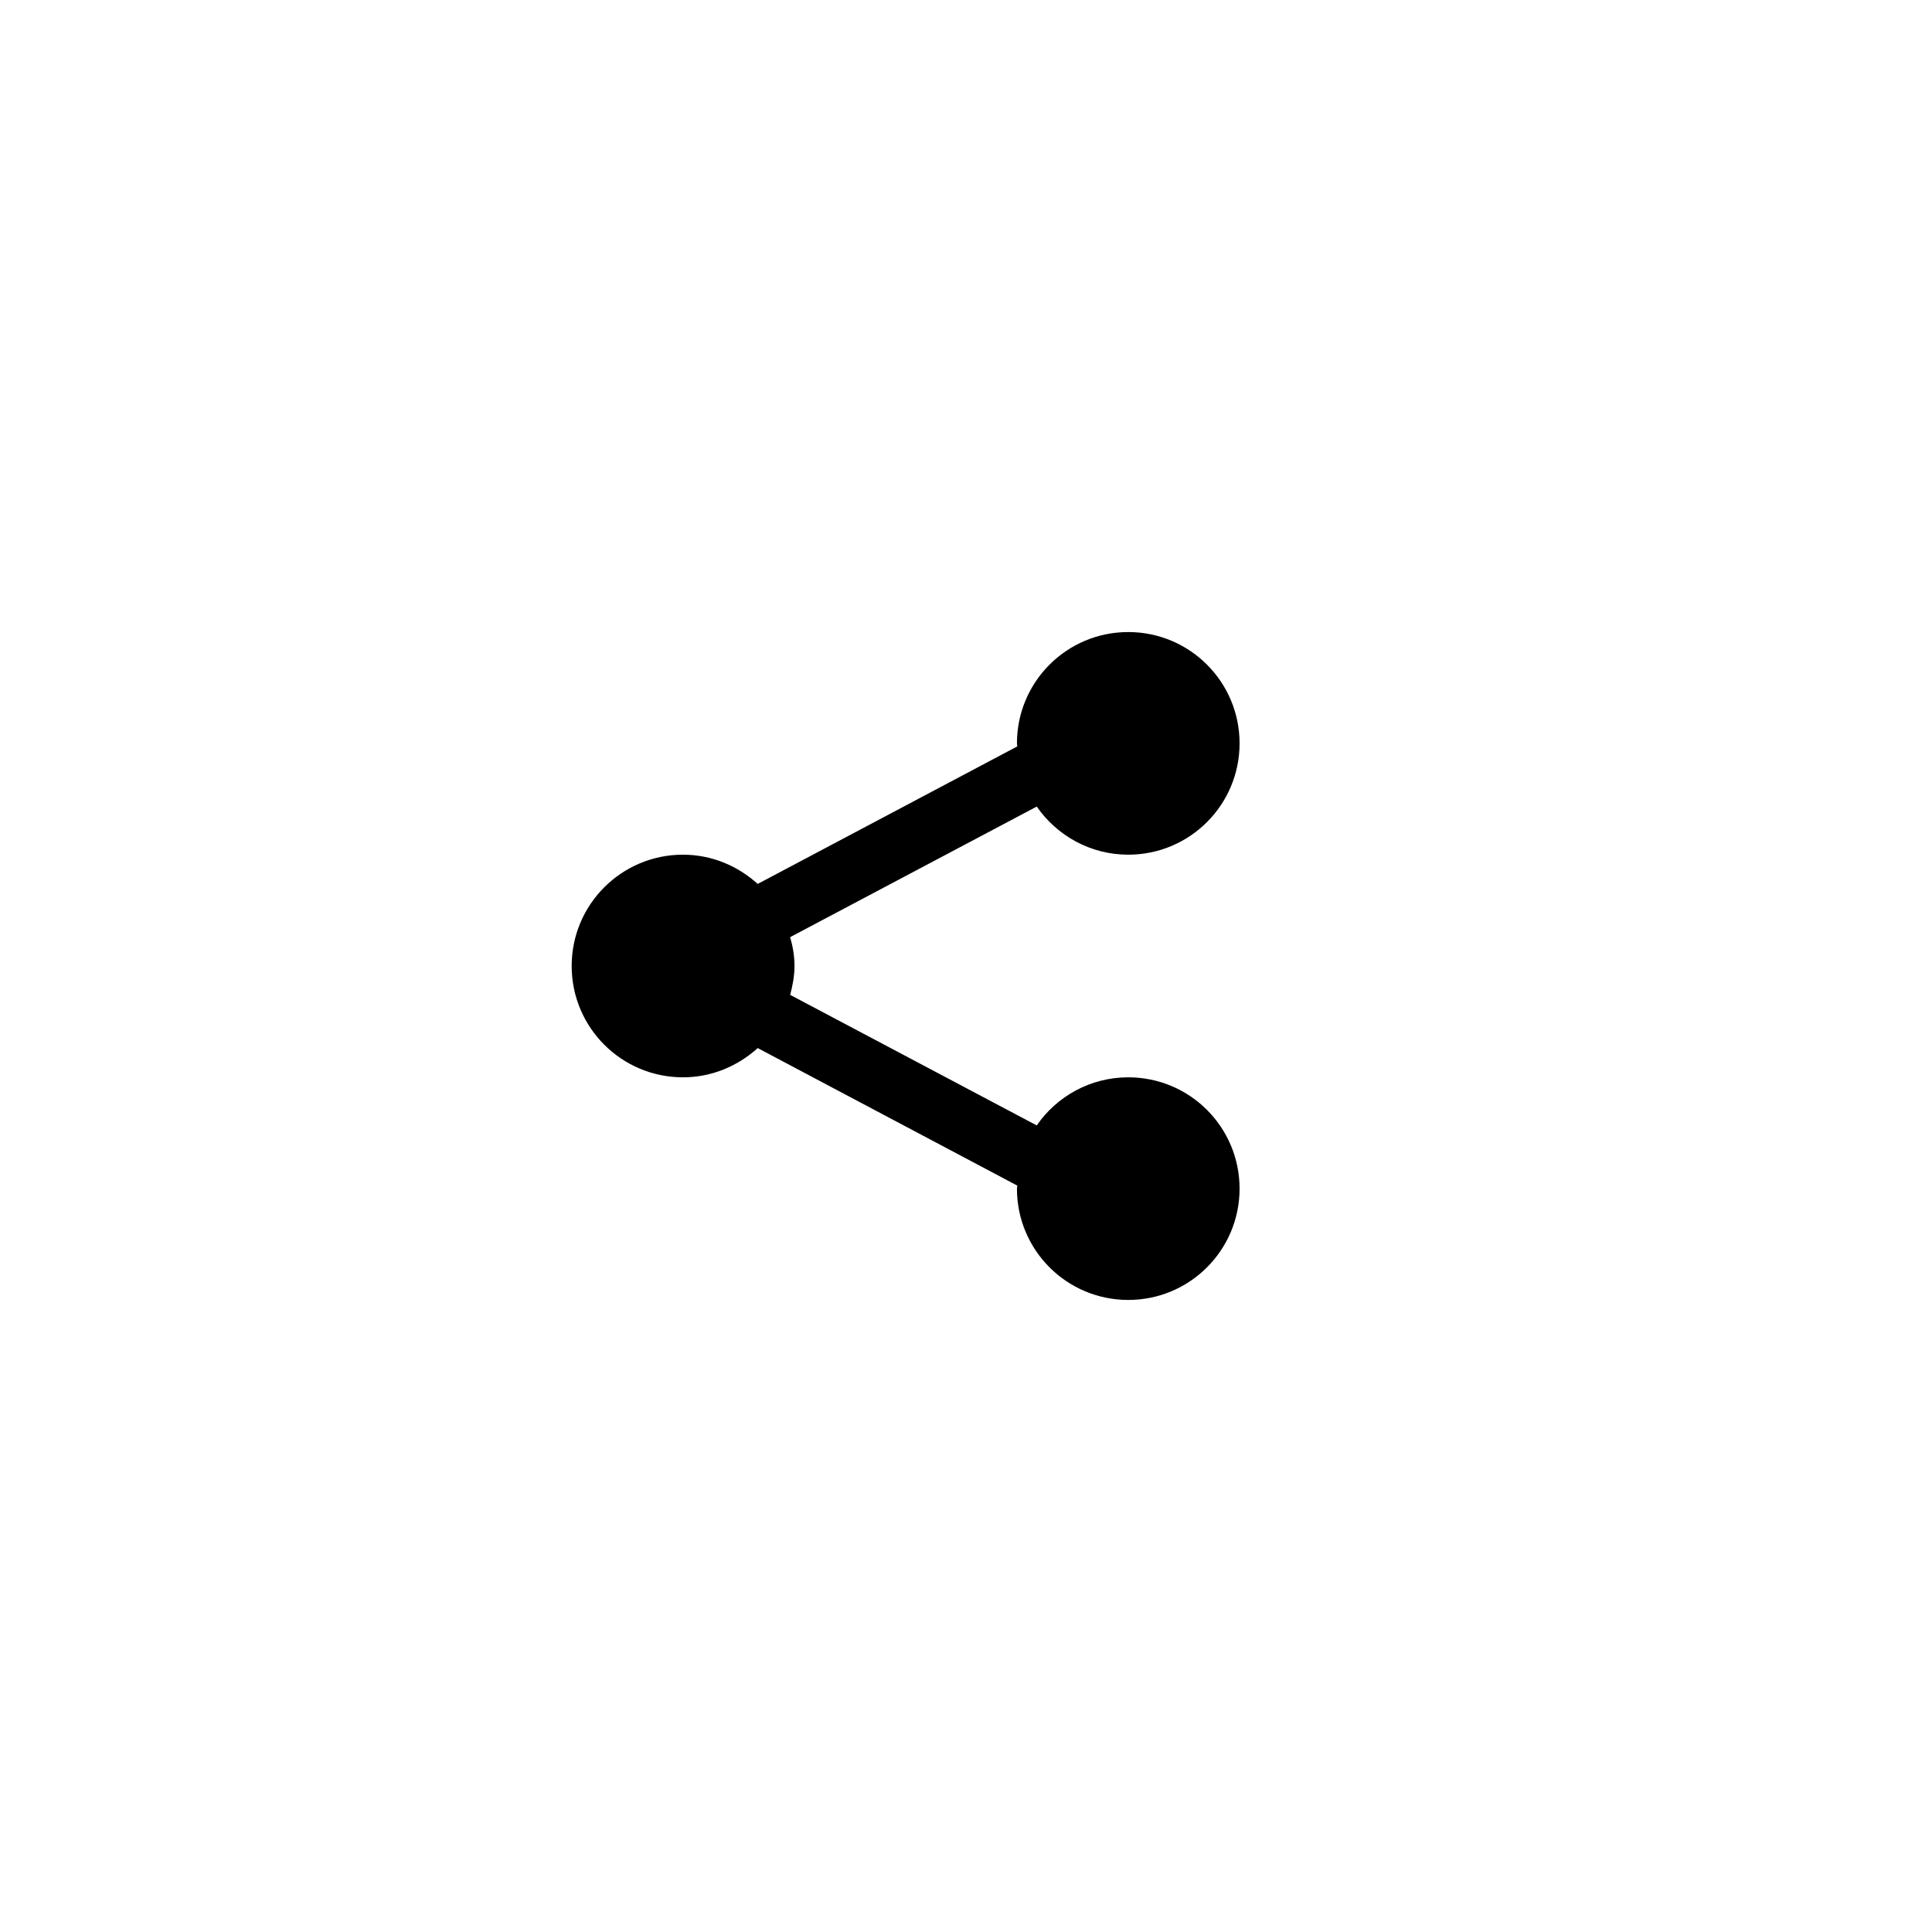
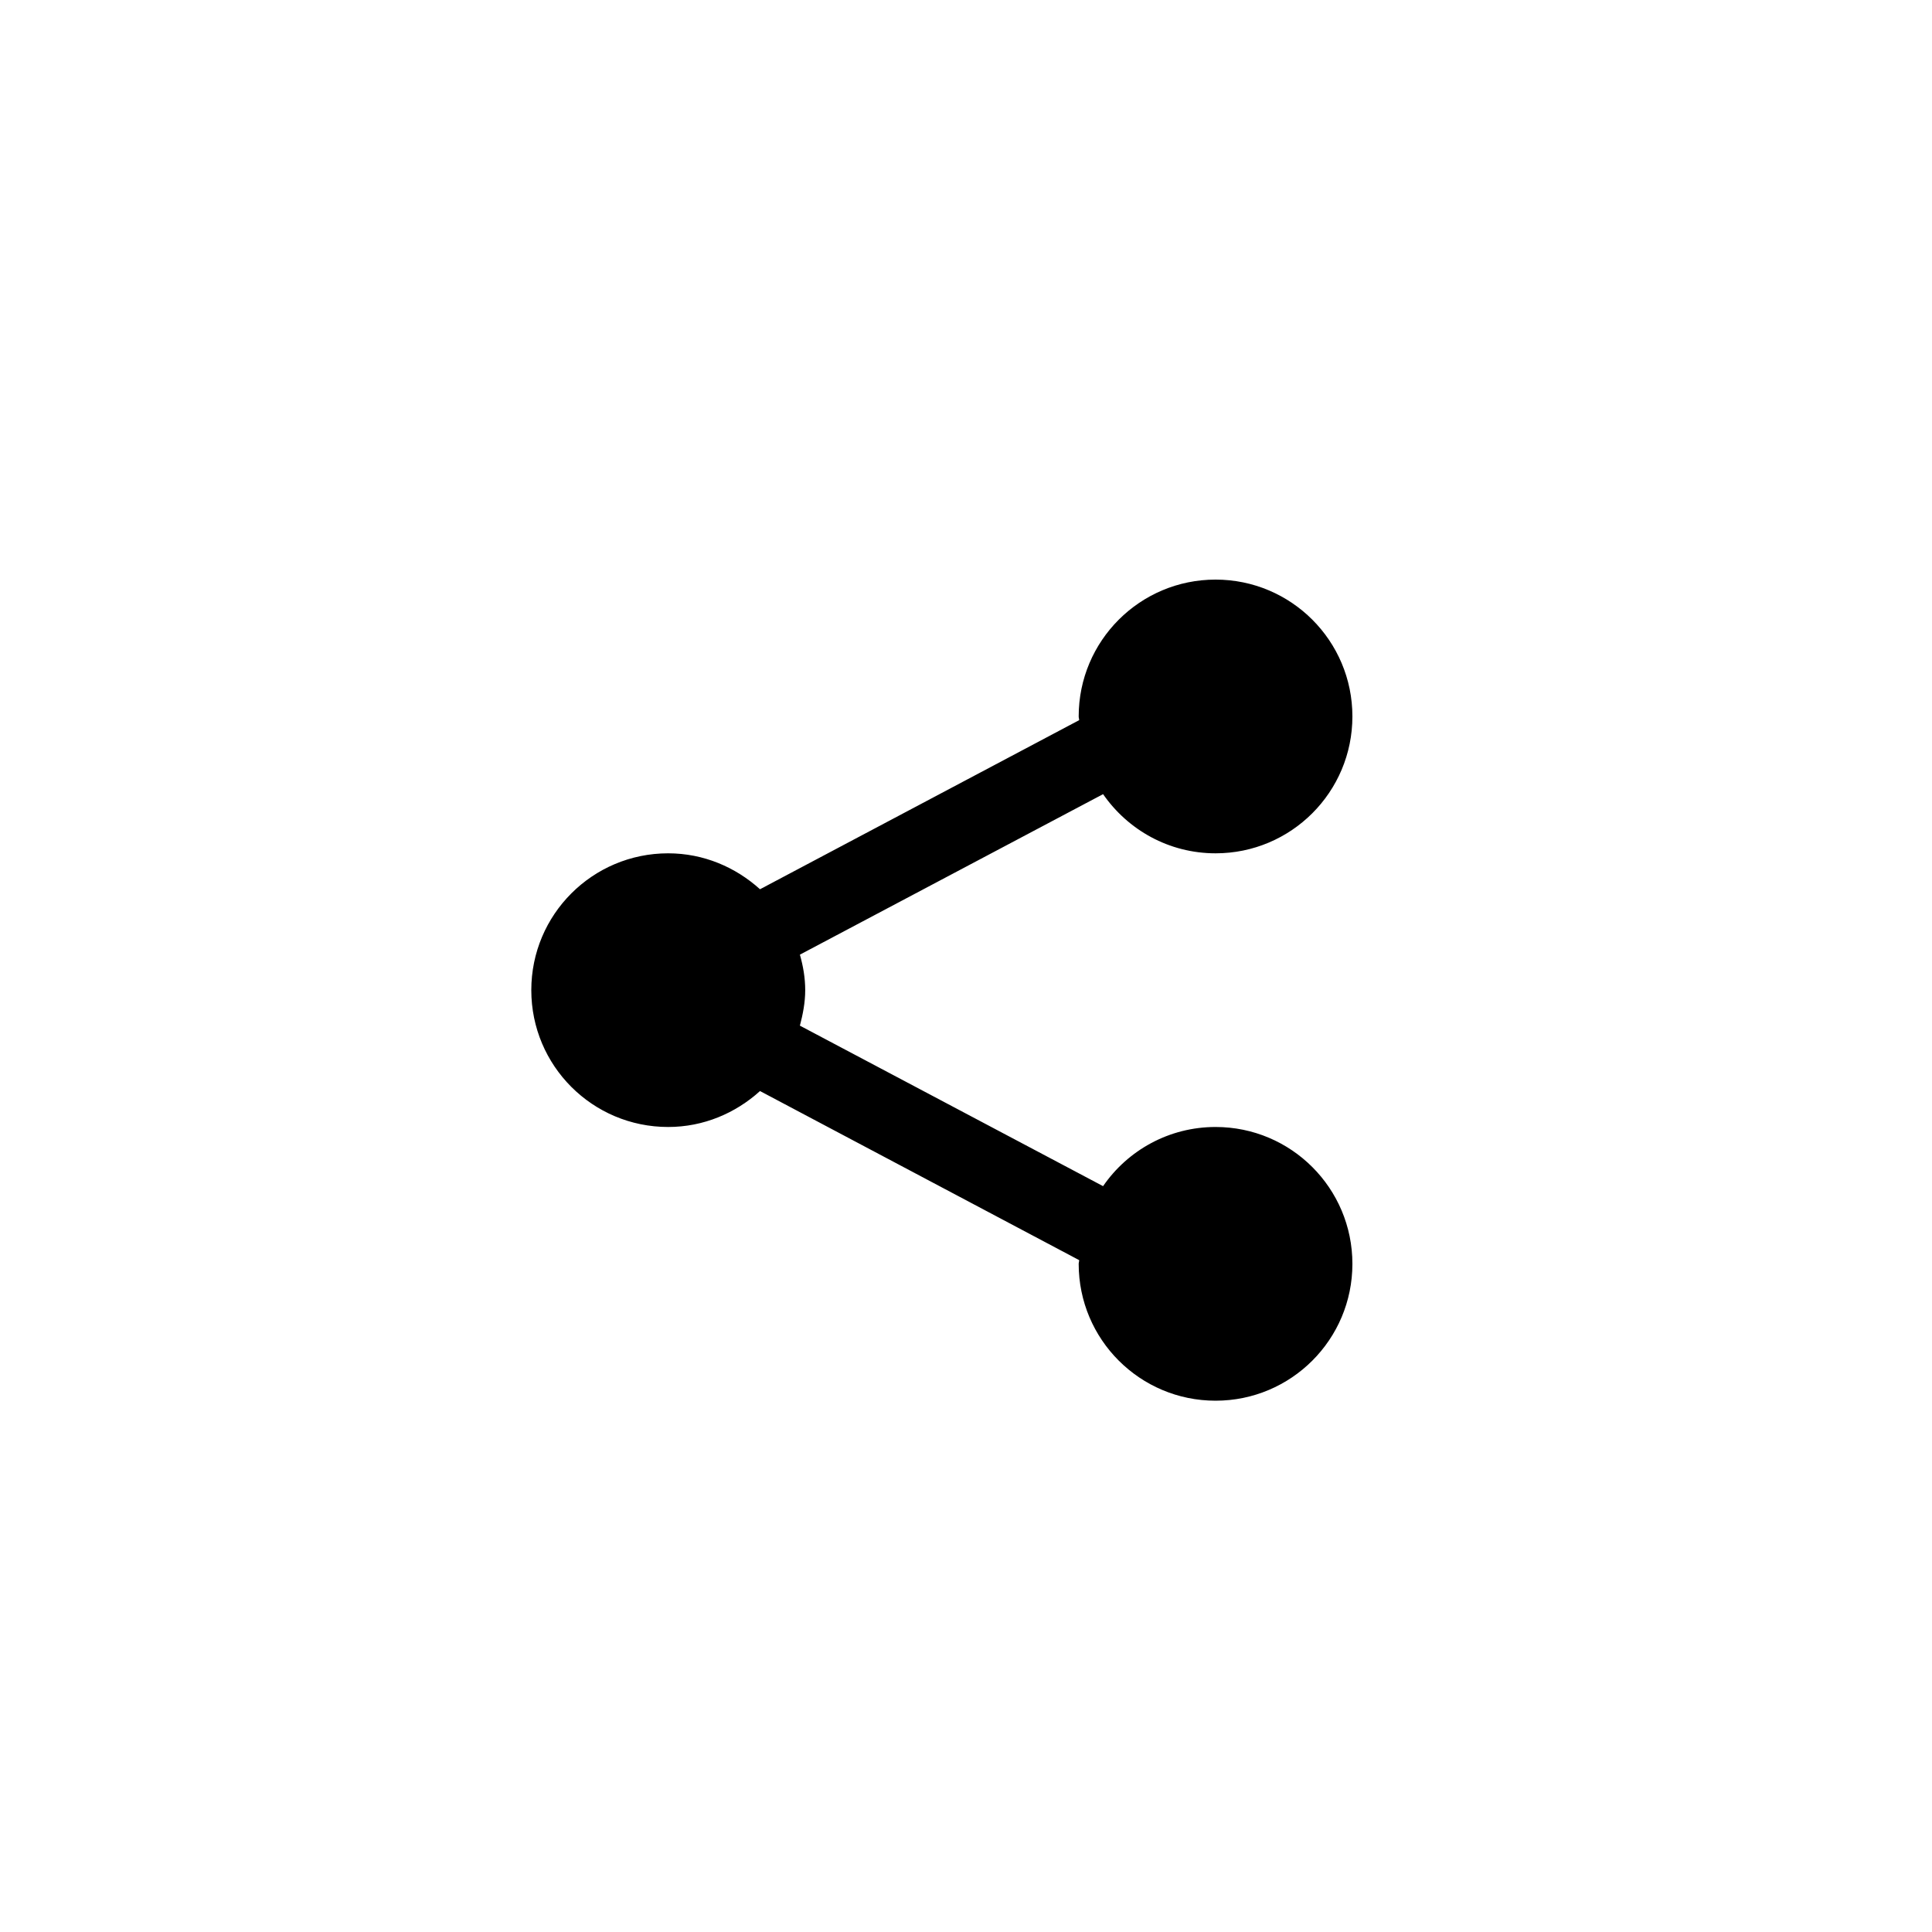
- <svg xmlns="http://www.w3.org/2000/svg" version="1.1" id="Layer_1" x="0px" y="0px" viewBox="0 0 1024 1024" enable-background="new 0 0 1024 1024" xml:space="preserve">
-   <path fill-rule="evenodd" clip-rule="evenodd" d="M598,571c-20.1,0-37.9,10.1-48.5,25.5l-130.7-69.2  c1.3-4.9,2.3-10,2.3-15.3s-0.9-10.4-2.3-15.3l130.7-69.2c10.7,15.4,28.4,25.5,48.5,25.5c32.6,0,59-26.4,59-59s-26.4-59-59-59  s-59,26.4-59,59c0,0.6,0.2,1.1,0.2,1.6l-137.6,72.9C391.1,459,377.3,453,362,453c-32.6,0-59,26.4-59,59s26.4,59,59,59  c15.3,0,29.1-6,39.6-15.5l137.6,72.9c0,0.6-0.2,1.1-0.2,1.6c0,32.6,26.4,59,59,59s59-26.4,59-59S630.6,571,598,571z" />
+ <svg xmlns="http://www.w3.org/2000/svg" width="40px" height="40px" viewBox="0 0 40 40" version="1.1">
+   <defs />
+   <g id="__icons" stroke="none" stroke-width="1" fill-rule="evenodd">
+     <g id="share">
+       <path d="M25.167,23.333 C24.201,23.333 23.347,23.818 22.838,24.558 L16.561,21.235 C16.623,20.999 16.671,20.755 16.671,20.5 C16.671,20.245 16.628,20.001 16.561,19.765 L22.838,16.442 C23.351,17.182 24.201,17.667 25.167,17.667 C26.732,17.667 28,16.399 28,14.833 C28,13.268 26.732,12 25.167,12 C23.601,12 22.333,13.268 22.333,14.833 C22.333,14.862 22.343,14.886 22.343,14.91 L15.735,18.411 C15.231,17.955 14.568,17.667 13.833,17.667 C12.268,17.667 11,18.934 11,20.5 C11,22.066 12.268,23.333 13.833,23.333 C14.568,23.333 15.231,23.045 15.735,22.589 L22.343,26.09 C22.343,26.119 22.333,26.143 22.333,26.167 C22.333,27.732 23.601,29 25.167,29 C26.732,29 28,27.732 28,26.167 C28,24.601 26.732,23.333 25.167,23.333 L25.167,23.333 Z" id="Shape" />
+     </g>
+   </g>
</svg>
